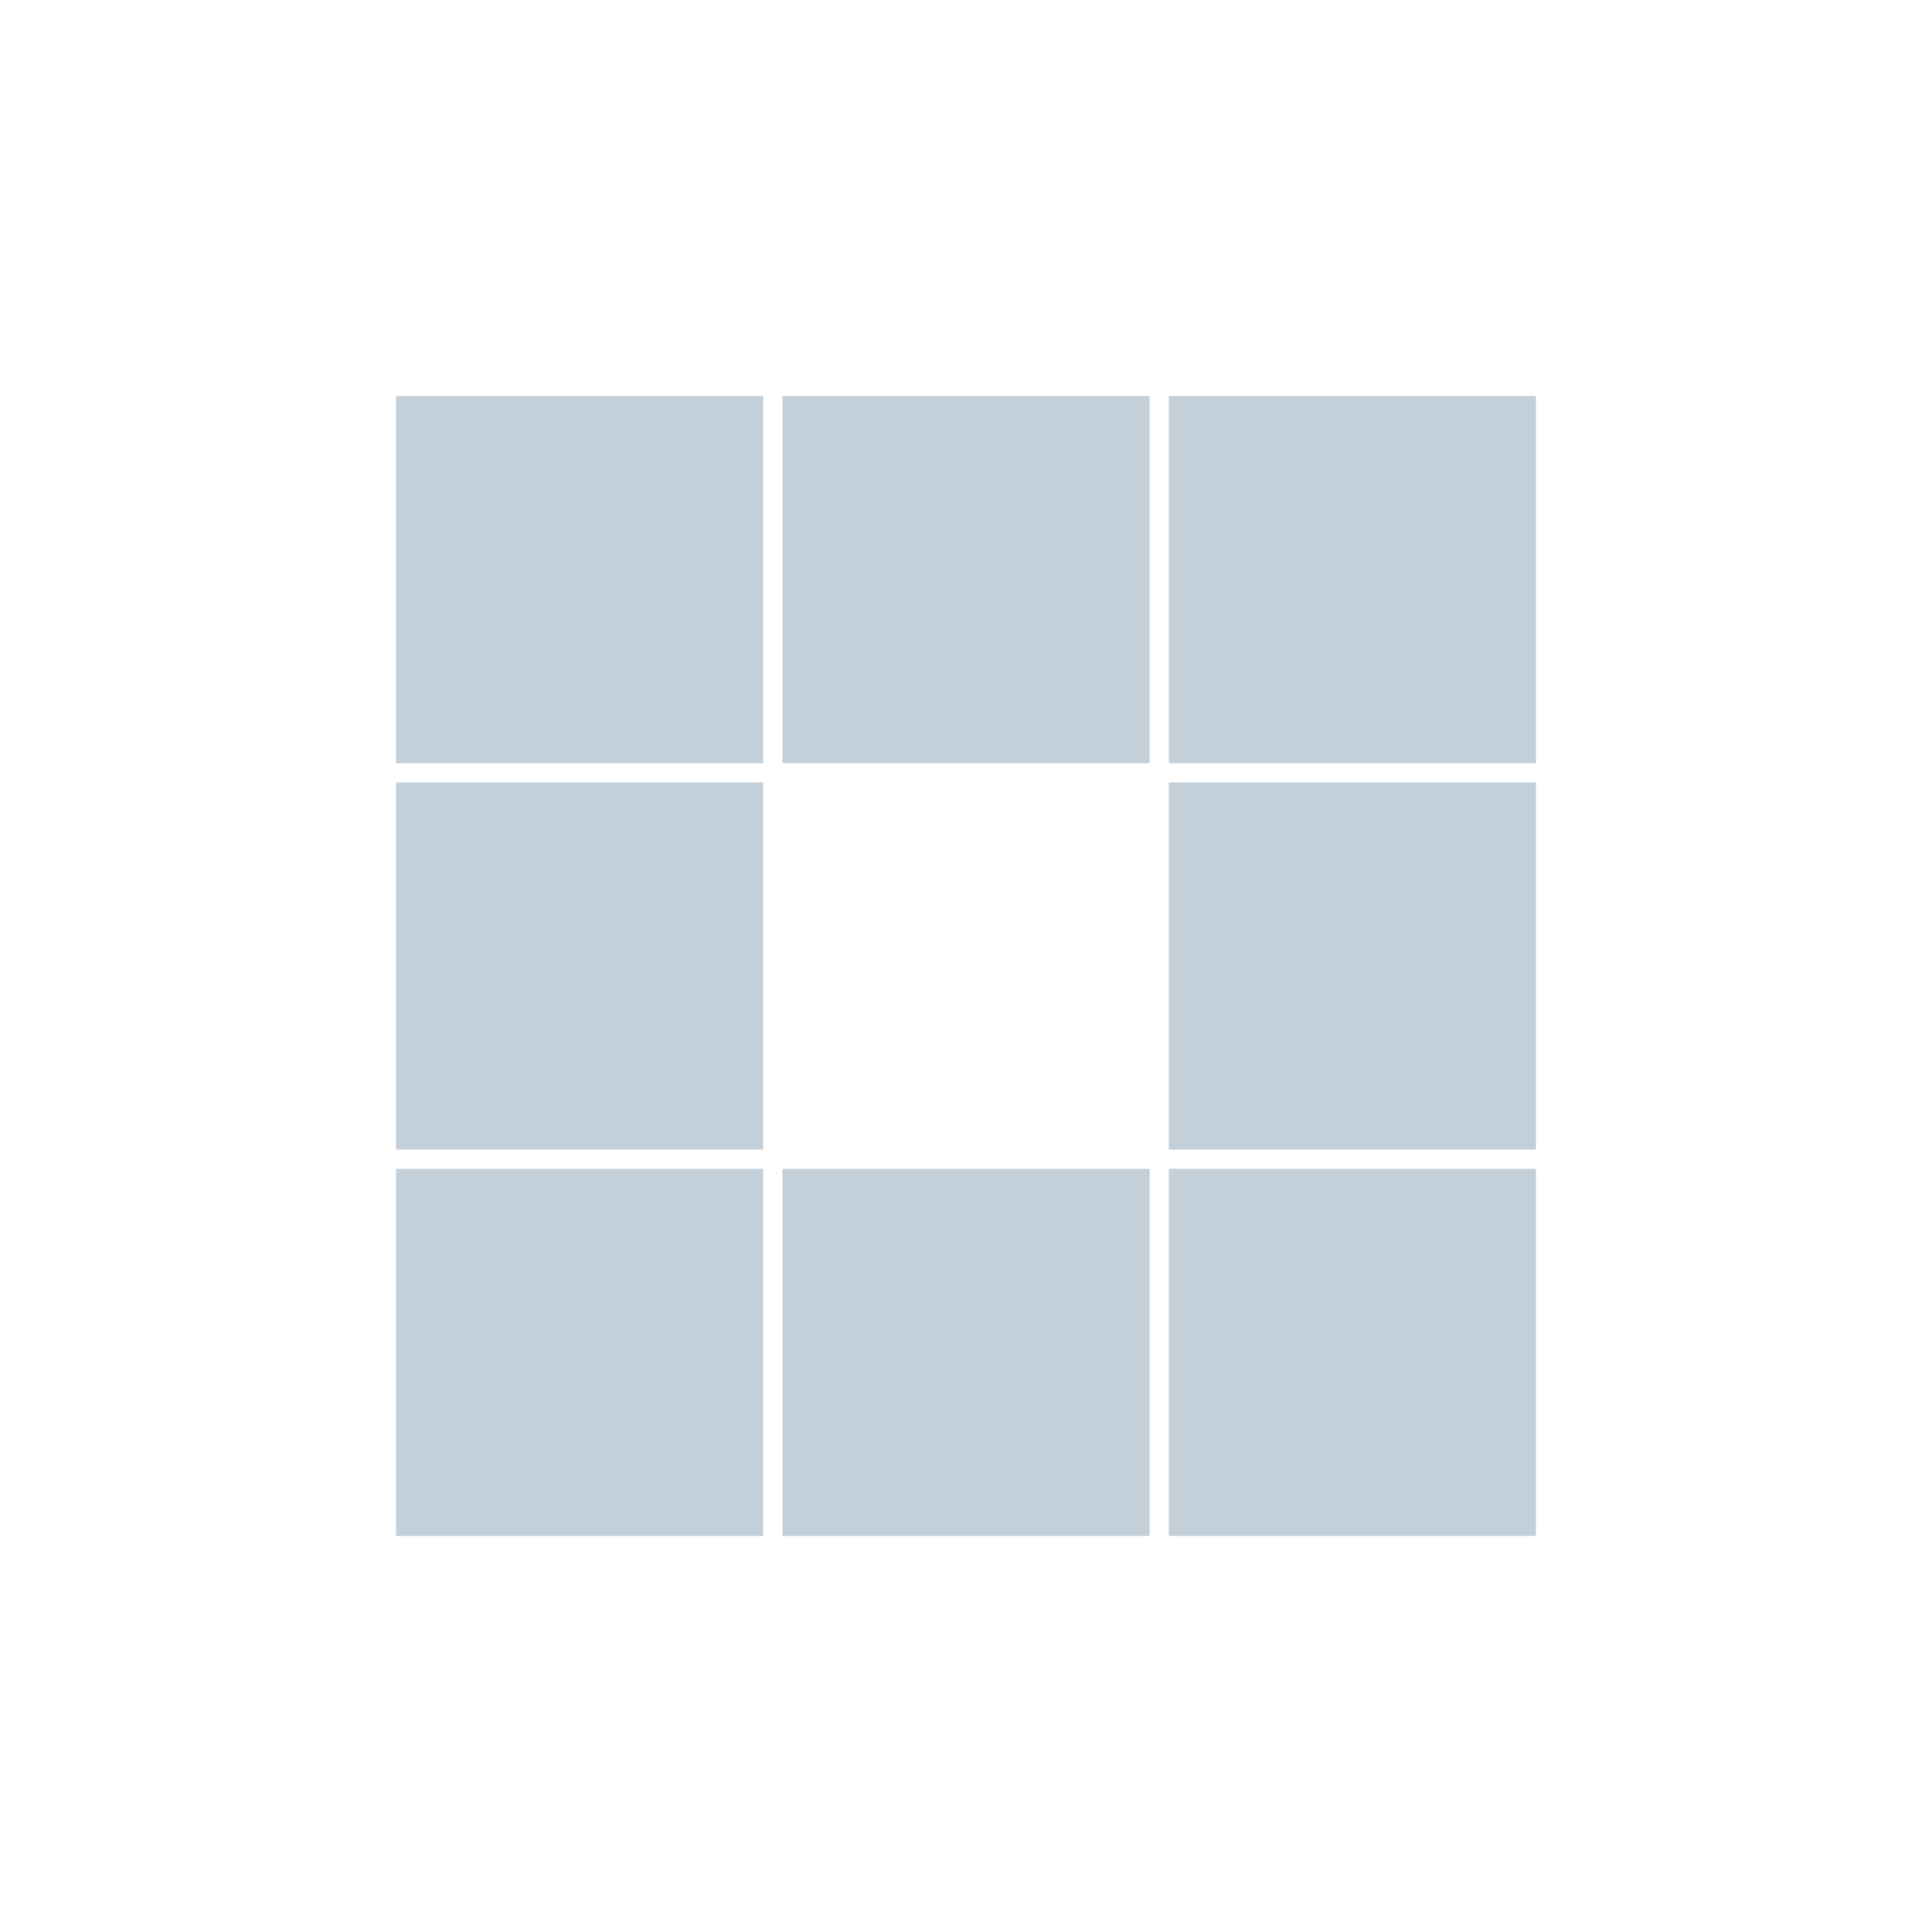
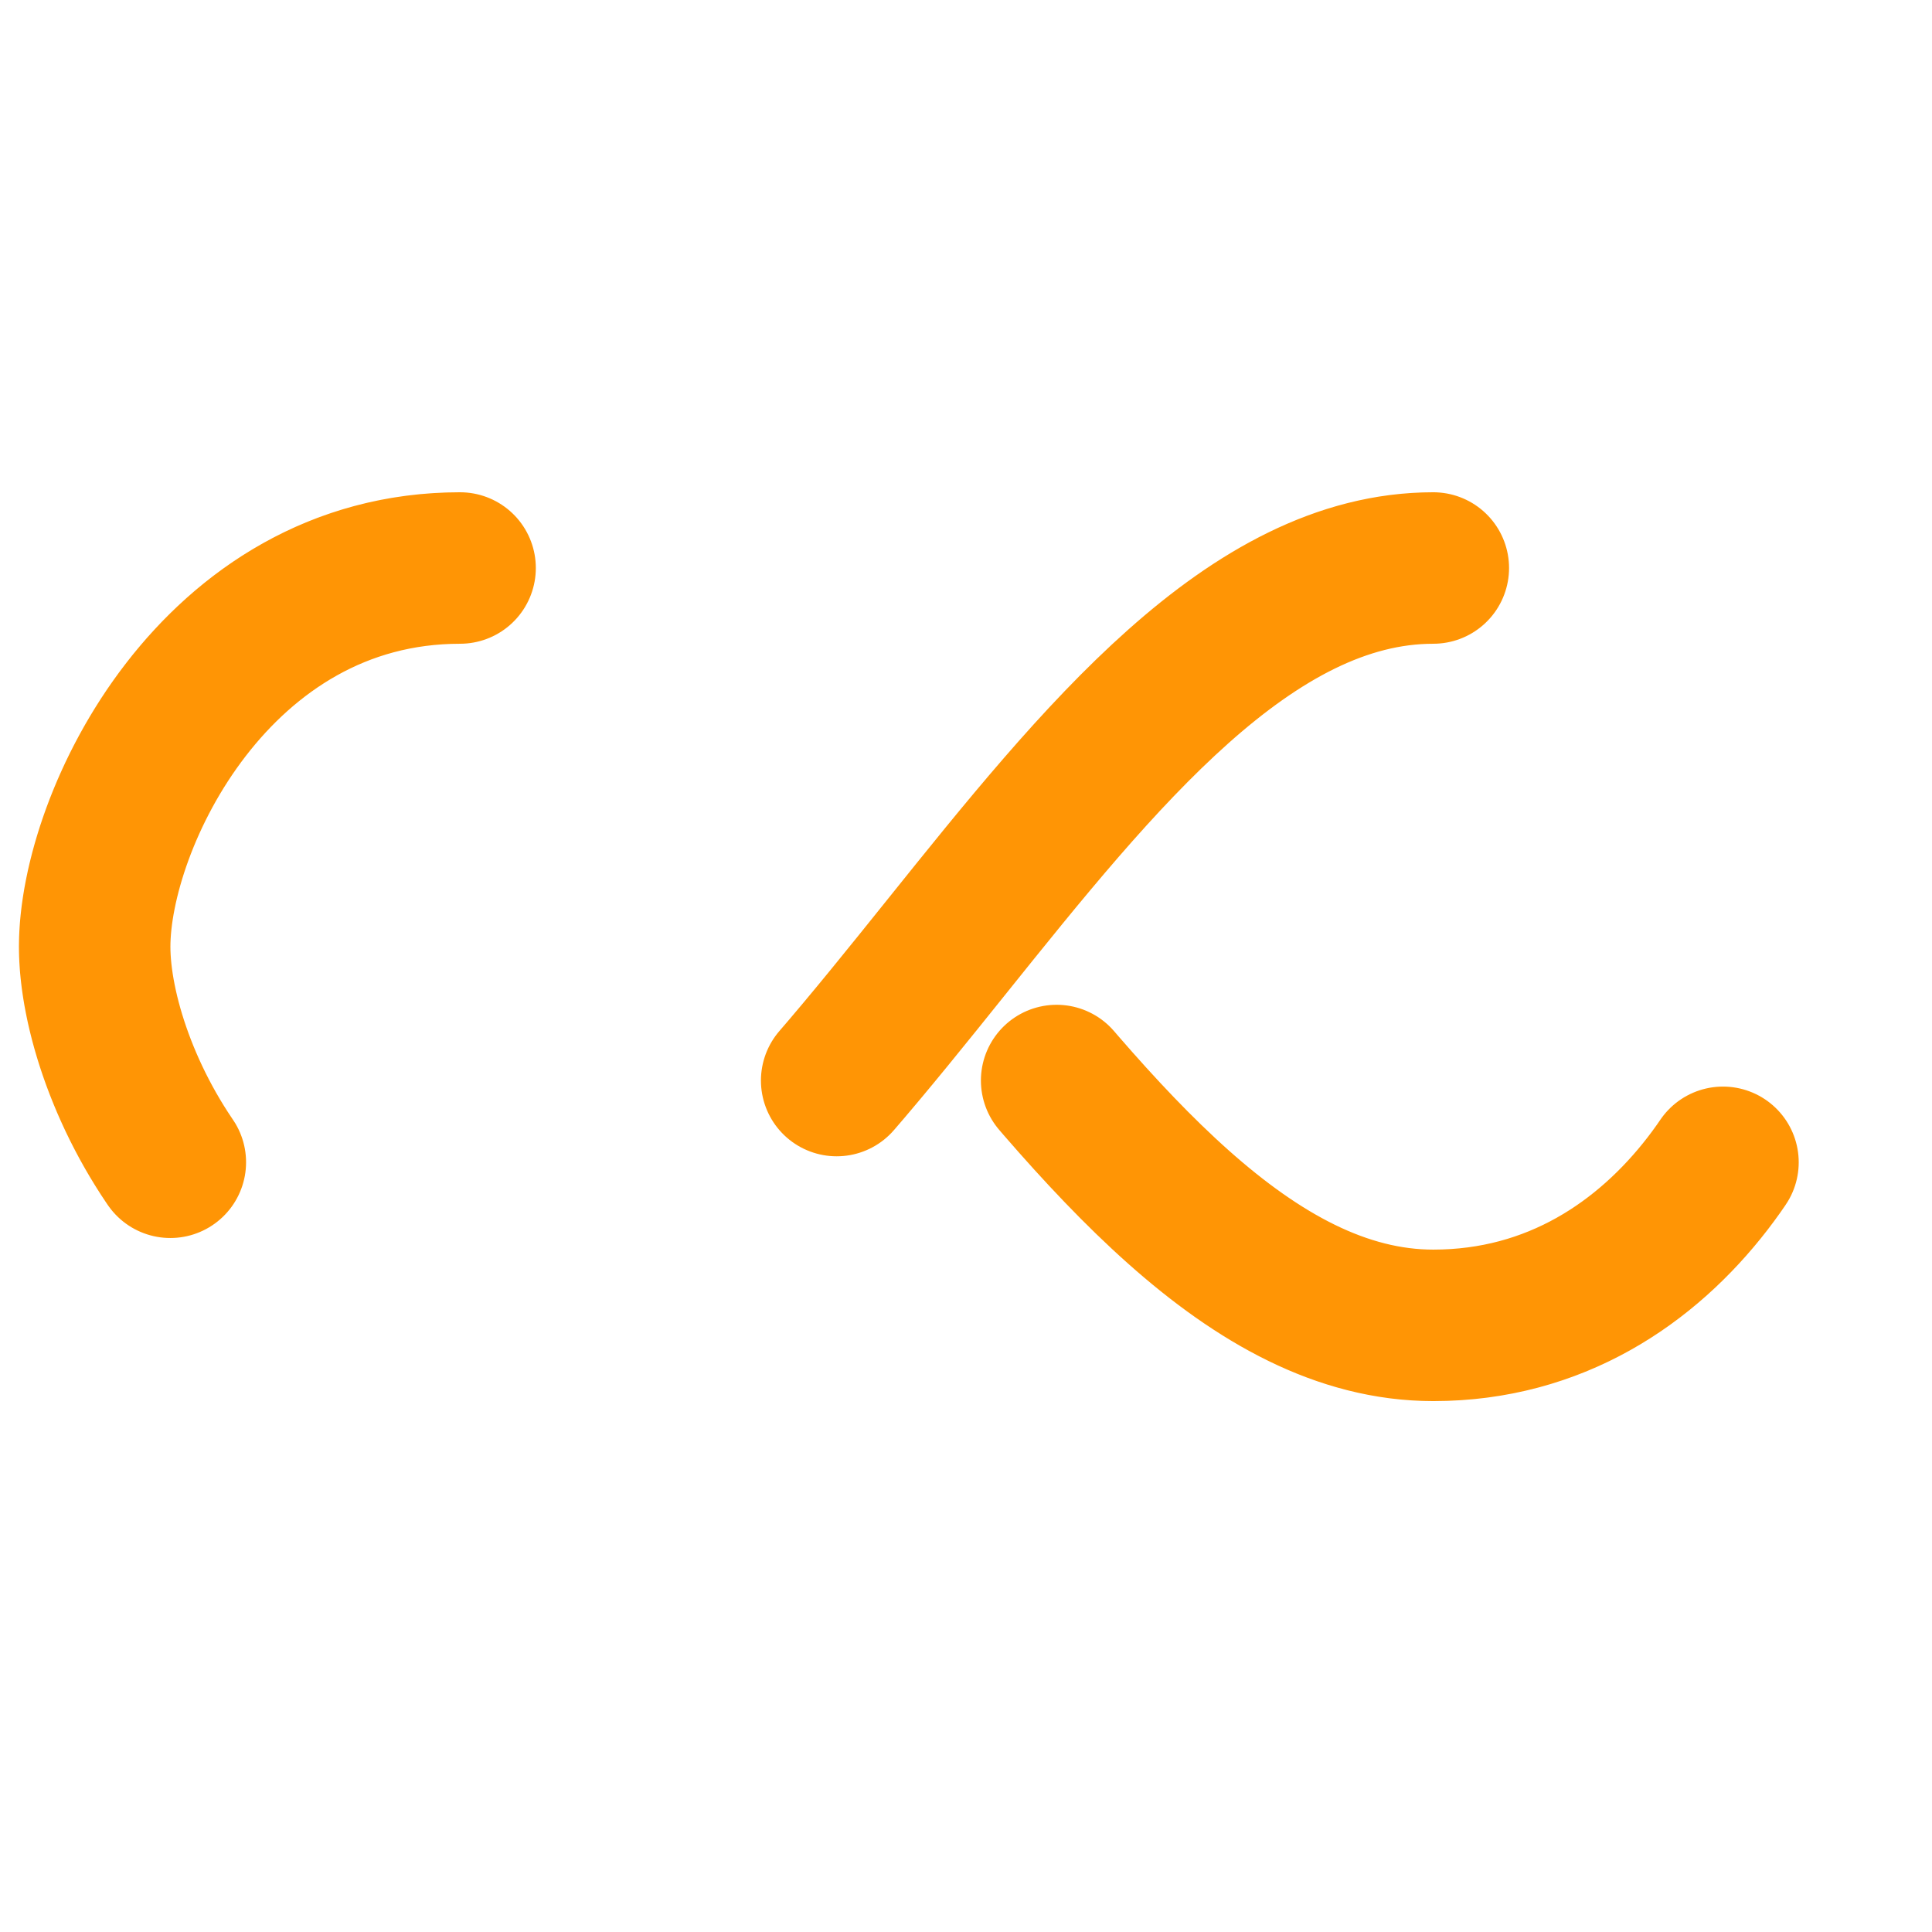
<svg xmlns="http://www.w3.org/2000/svg" style="margin: auto; background: none; display: block; shape-rendering: auto;" width="200px" height="200px" viewBox="0 0 100 100" preserveAspectRatio="xMidYMid">
-   <rect x="20.5" y="20.5" width="19" height="19" fill="#c3cfd9">
-     <animate attributeName="fill" values="#e8833a;#c3cfd9;#c3cfd9" keyTimes="0;0.125;1" dur="0.518s" repeatCount="indefinite" begin="0s" calcMode="discrete" />
-   </rect>
-   <rect x="40.5" y="20.5" width="19" height="19" fill="#c3cfd9">
-     <animate attributeName="fill" values="#e8833a;#c3cfd9;#c3cfd9" keyTimes="0;0.125;1" dur="0.518s" repeatCount="indefinite" begin="0.065s" calcMode="discrete" />
-   </rect>
-   <rect x="60.5" y="20.5" width="19" height="19" fill="#c3cfd9">
-     <animate attributeName="fill" values="#e8833a;#c3cfd9;#c3cfd9" keyTimes="0;0.125;1" dur="0.518s" repeatCount="indefinite" begin="0.13s" calcMode="discrete" />
-   </rect>
-   <rect x="20.5" y="40.5" width="19" height="19" fill="#c3cfd9">
-     <animate attributeName="fill" values="#e8833a;#c3cfd9;#c3cfd9" keyTimes="0;0.125;1" dur="0.518s" repeatCount="indefinite" begin="0.453s" calcMode="discrete" />
-   </rect>
-   <rect x="60.5" y="40.5" width="19" height="19" fill="#c3cfd9">
-     <animate attributeName="fill" values="#e8833a;#c3cfd9;#c3cfd9" keyTimes="0;0.125;1" dur="0.518s" repeatCount="indefinite" begin="0.194s" calcMode="discrete" />
-   </rect>
-   <rect x="20.5" y="60.5" width="19" height="19" fill="#c3cfd9">
-     <animate attributeName="fill" values="#e8833a;#c3cfd9;#c3cfd9" keyTimes="0;0.125;1" dur="0.518s" repeatCount="indefinite" begin="0.389s" calcMode="discrete" />
-   </rect>
-   <rect x="40.5" y="60.5" width="19" height="19" fill="#c3cfd9">
-     <animate attributeName="fill" values="#e8833a;#c3cfd9;#c3cfd9" keyTimes="0;0.125;1" dur="0.518s" repeatCount="indefinite" begin="0.324s" calcMode="discrete" />
-   </rect>
-   <rect x="60.5" y="60.5" width="19" height="19" fill="#c3cfd9">
-     <animate attributeName="fill" values="#e8833a;#c3cfd9;#c3cfd9" keyTimes="0;0.125;1" dur="0.518s" repeatCount="indefinite" begin="0.259s" calcMode="discrete" />
-   </rect>
+   <path fill="none" stroke="#ff9505" stroke-width="8" stroke-dasharray="42.765 42.765" d="M24.3 30C11.4 30 5 43.3 5 50s6.4 20 19.3 20c19.3 0 32.1-40 51.4-40 C88.6 30 95 43.3 95 50s-6.4 20-19.3 20C56.4 70 43.6 30 24.3 30z" stroke-linecap="round" style="transform:scale(0.98);transform-origin:50px 50px">
+     <animate attributeName="stroke-dashoffset" repeatCount="indefinite" dur="1.923s" keyTimes="0;1" values="0;256.589" />
+   </path>
</svg>
